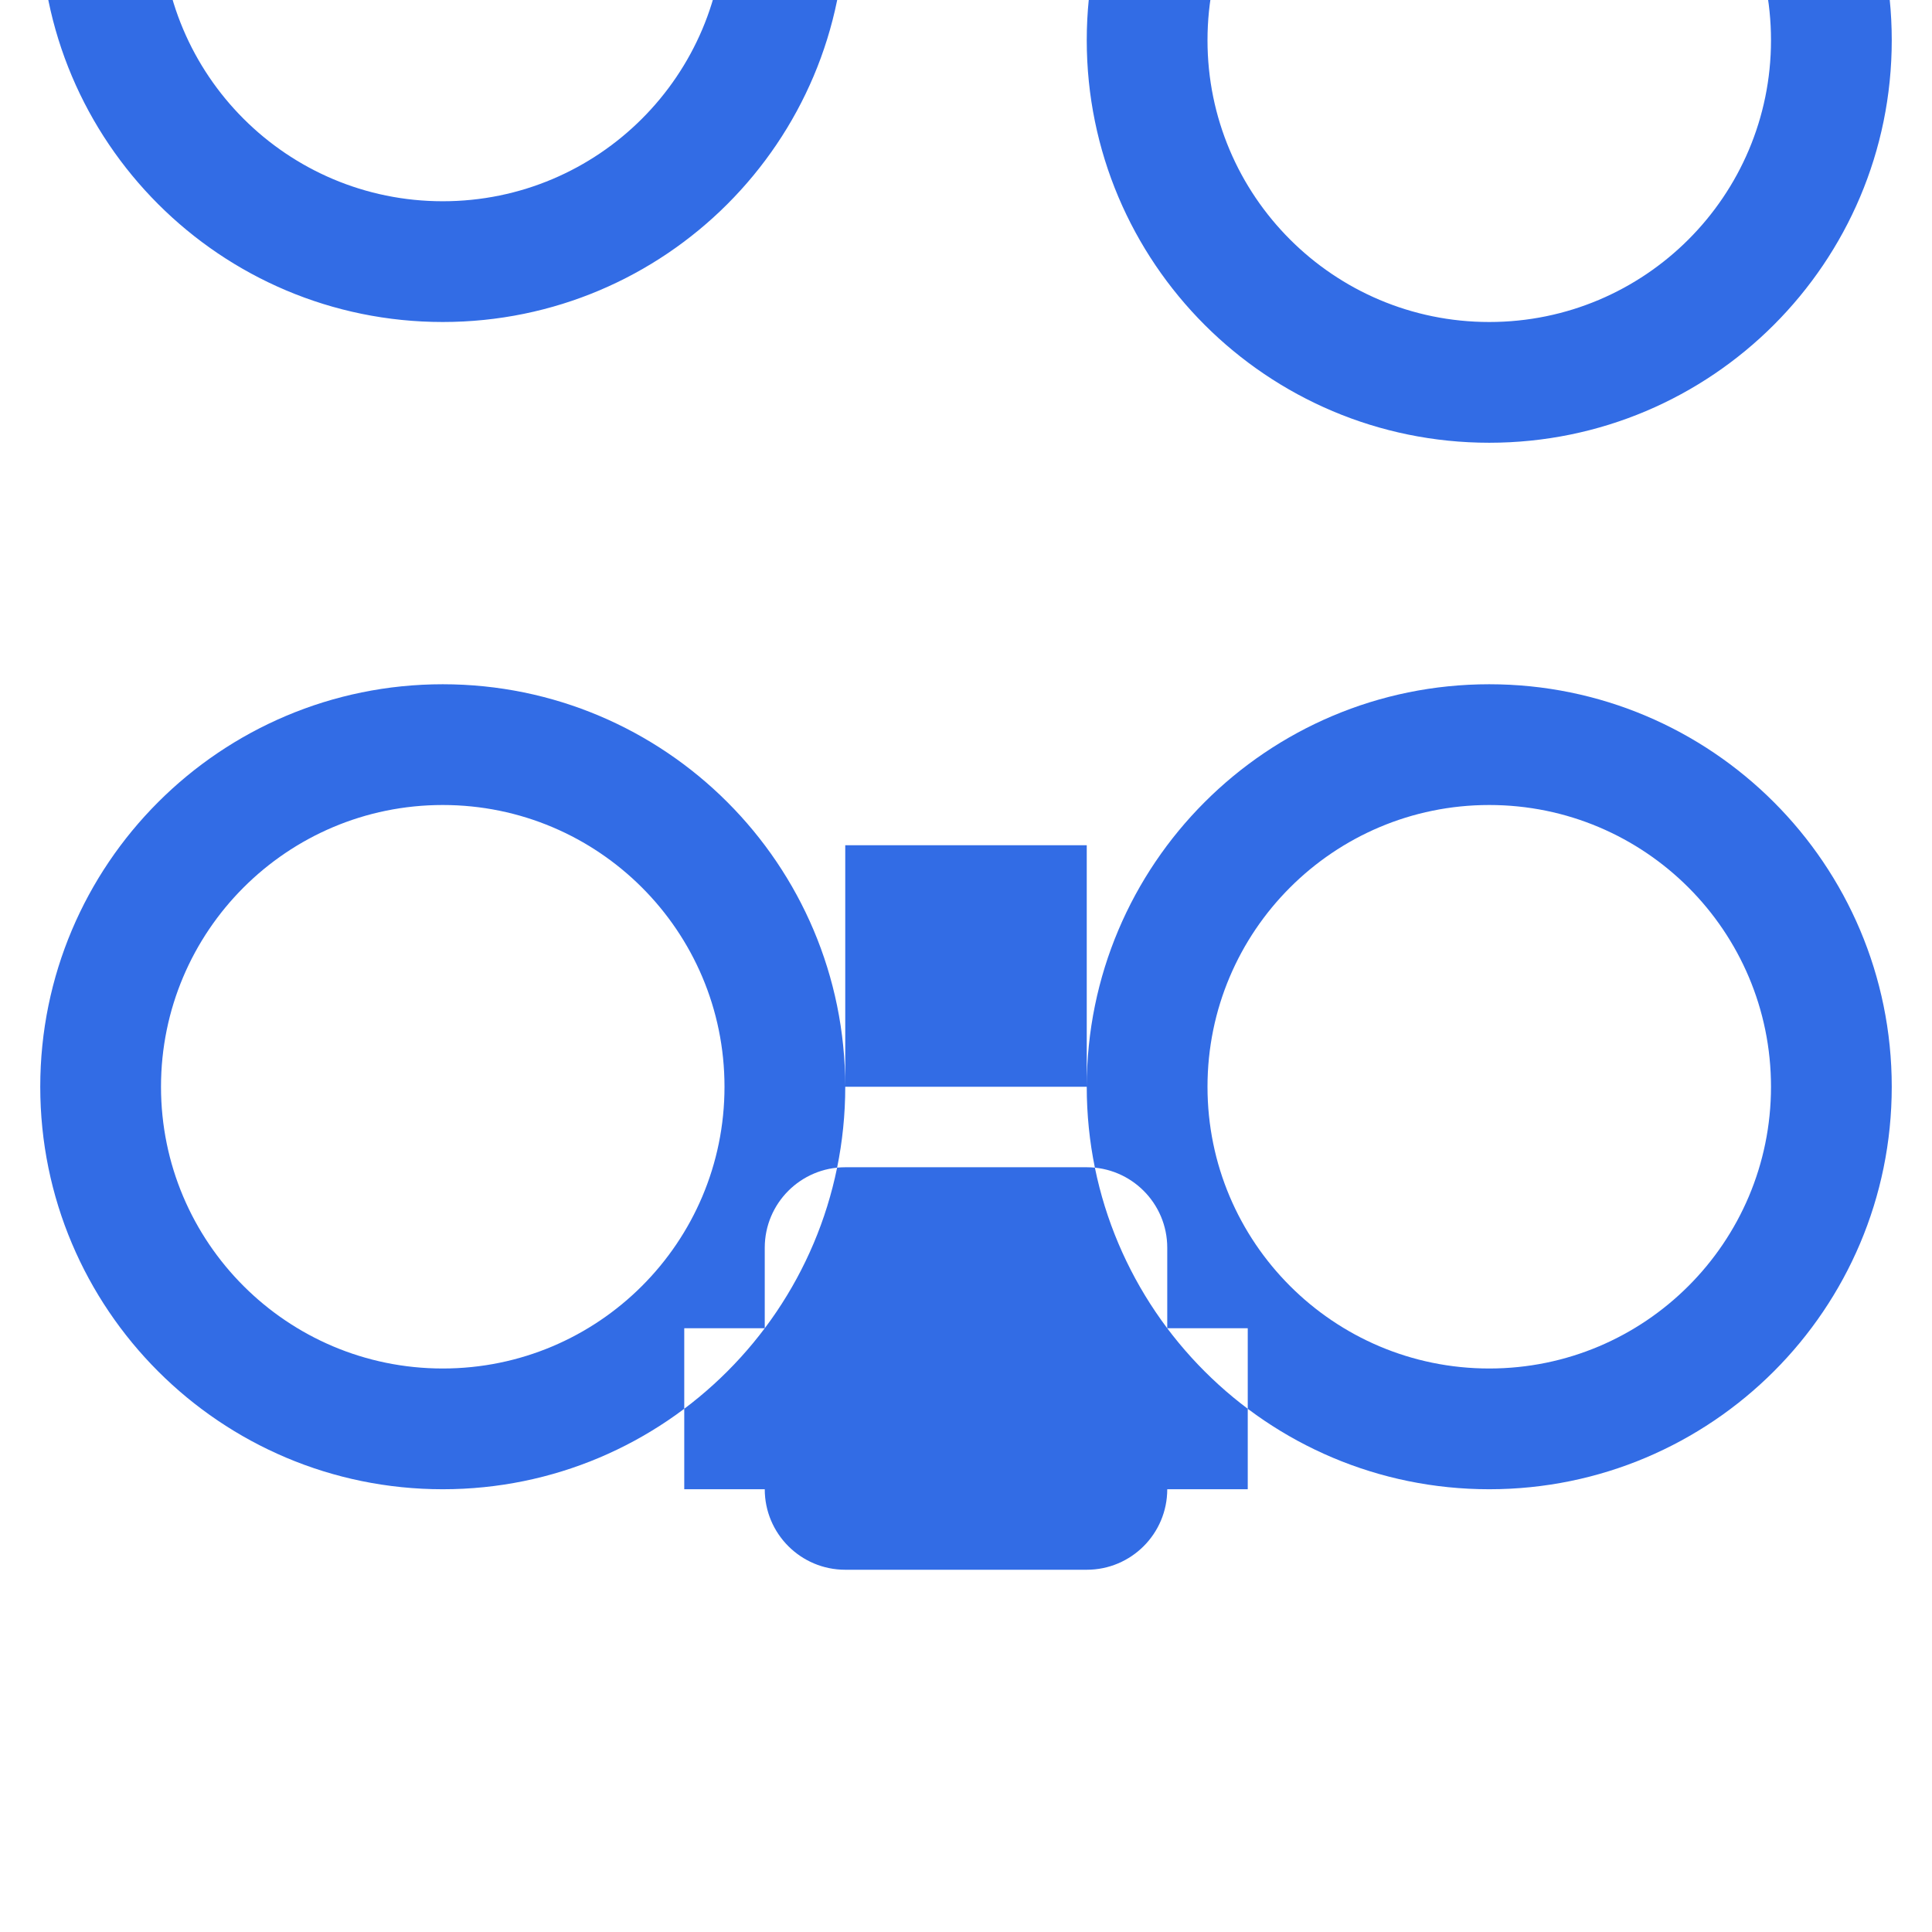
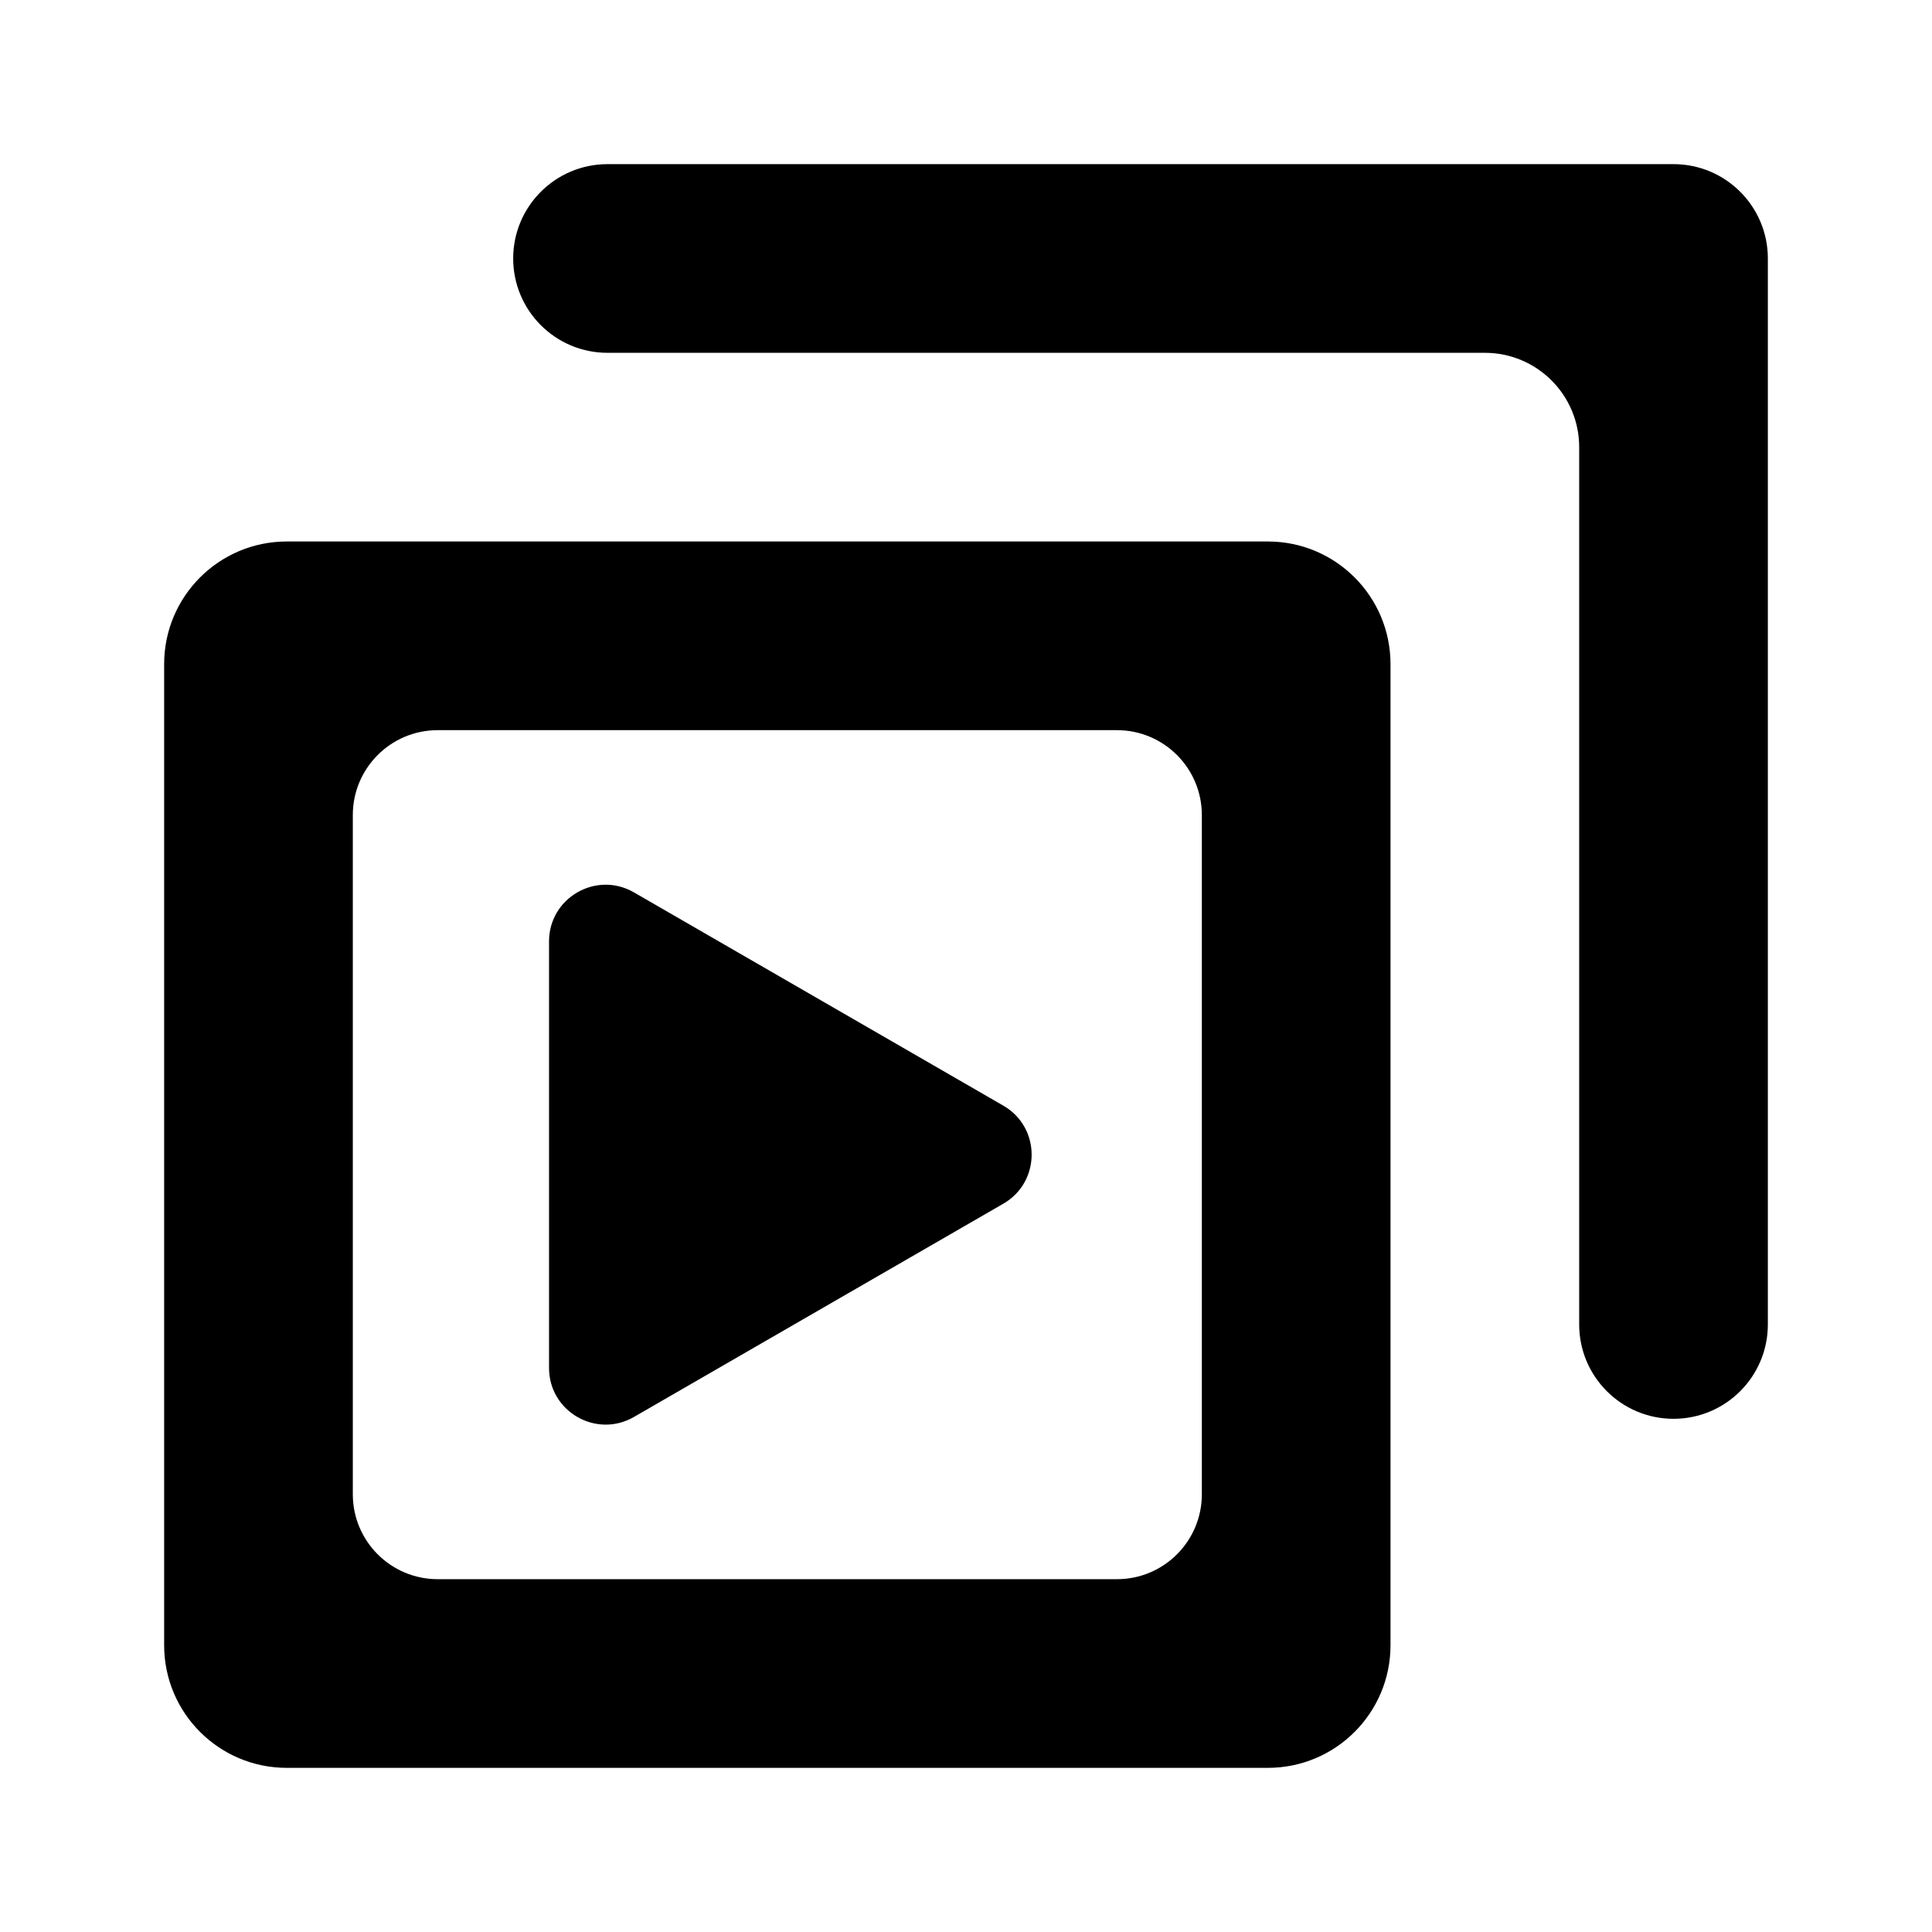
- <svg xmlns="http://www.w3.org/2000/svg" t="1778683816116" class="icon" viewBox="0 0 1024 1024" version="1.1" p-id="87720" width="64" height="64">
-   <path d="M789.333 789.333a213.333 213.333 0 1 0 0-426.666 213.333 213.333 0 0 0 0 426.666z m0-64a149.333 149.333 0 1 1 0-298.666 149.333 149.333 0 0 1 0 298.666zM234.667 789.333a213.333 213.333 0 1 0 0-426.666 213.333 213.333 0 0 0 0 426.666z m0-64a149.333 149.333 0 1 1 0-298.666 149.333 149.333 0 0 1 0 298.666zM554.667 533.333h-85.334v-85.333h85.334v85.333z m0 170.667h-85.334v-85.333h85.334V704zM362.667 704h85.333v85.333h-85.333V704z m213.333 0h85.333v85.333H576V704zM448 448h128v128H448V448z m128 170.667a42.667 42.667 0 0 1 42.667 42.666v128a42.667 42.667 0 0 1-42.667 42.667H448a42.667 42.667 0 0 1-42.667-42.667V661.333a42.667 42.667 0 0 1 42.667-42.666h128zM789.333 234.667a213.333 213.333 0 1 0 0-426.667 213.333 213.333 0 0 0 0 426.667z m0-64a149.333 149.333 0 1 1 0-298.667 149.333 149.333 0 0 1 0 298.667z m-554.666 0a213.333 213.333 0 1 0 0-426.667 213.333 213.333 0 0 0 0 426.667z m0-64a149.333 149.333 0 1 1 0-298.667 149.333 149.333 0 0 1 0 298.667z" p-id="87720" fill="#326CE5" />
+ <svg xmlns="http://www.w3.org/2000/svg" t="1789466756791" class="icon" viewBox="0 0 1024 1024" version="1.1" p-id="17934" width="64" height="64">
+   <path d="M291 498.962c0-23.094 25-37.528 45-25.982l195.789 113.041c20 11.547 20 40.413 0 51.96L336 751.021c-20 11.546-45-2.888-45-25.982V498.962z" p-id="17935" />
+   <path d="M672 287c35.898 0 65 29.102 65 65v520c0 35.898-29.102 65-65 65H152c-35.898 0-65-29.102-65-65V352c0-35.898 29.101-65 65-65h520zM232 387c-24.853 0-45 20.147-45 45v360c0 24.853 20.147 45 45 45h360c24.853 0 45-20.147 45-45V432c0-24.853-20.147-45-45-45H232z" p-id="17936" />
+   <path d="M887 87c27.614 0 50 22.386 50 50v565c0 27.614-22.386 50-50 50s-50-22.386-50-50V237c0-27.614-22.386-50-50-50H322c-27.614 0-50-22.386-50-50s22.386-50 50-50h565z" p-id="17937" />
</svg>
